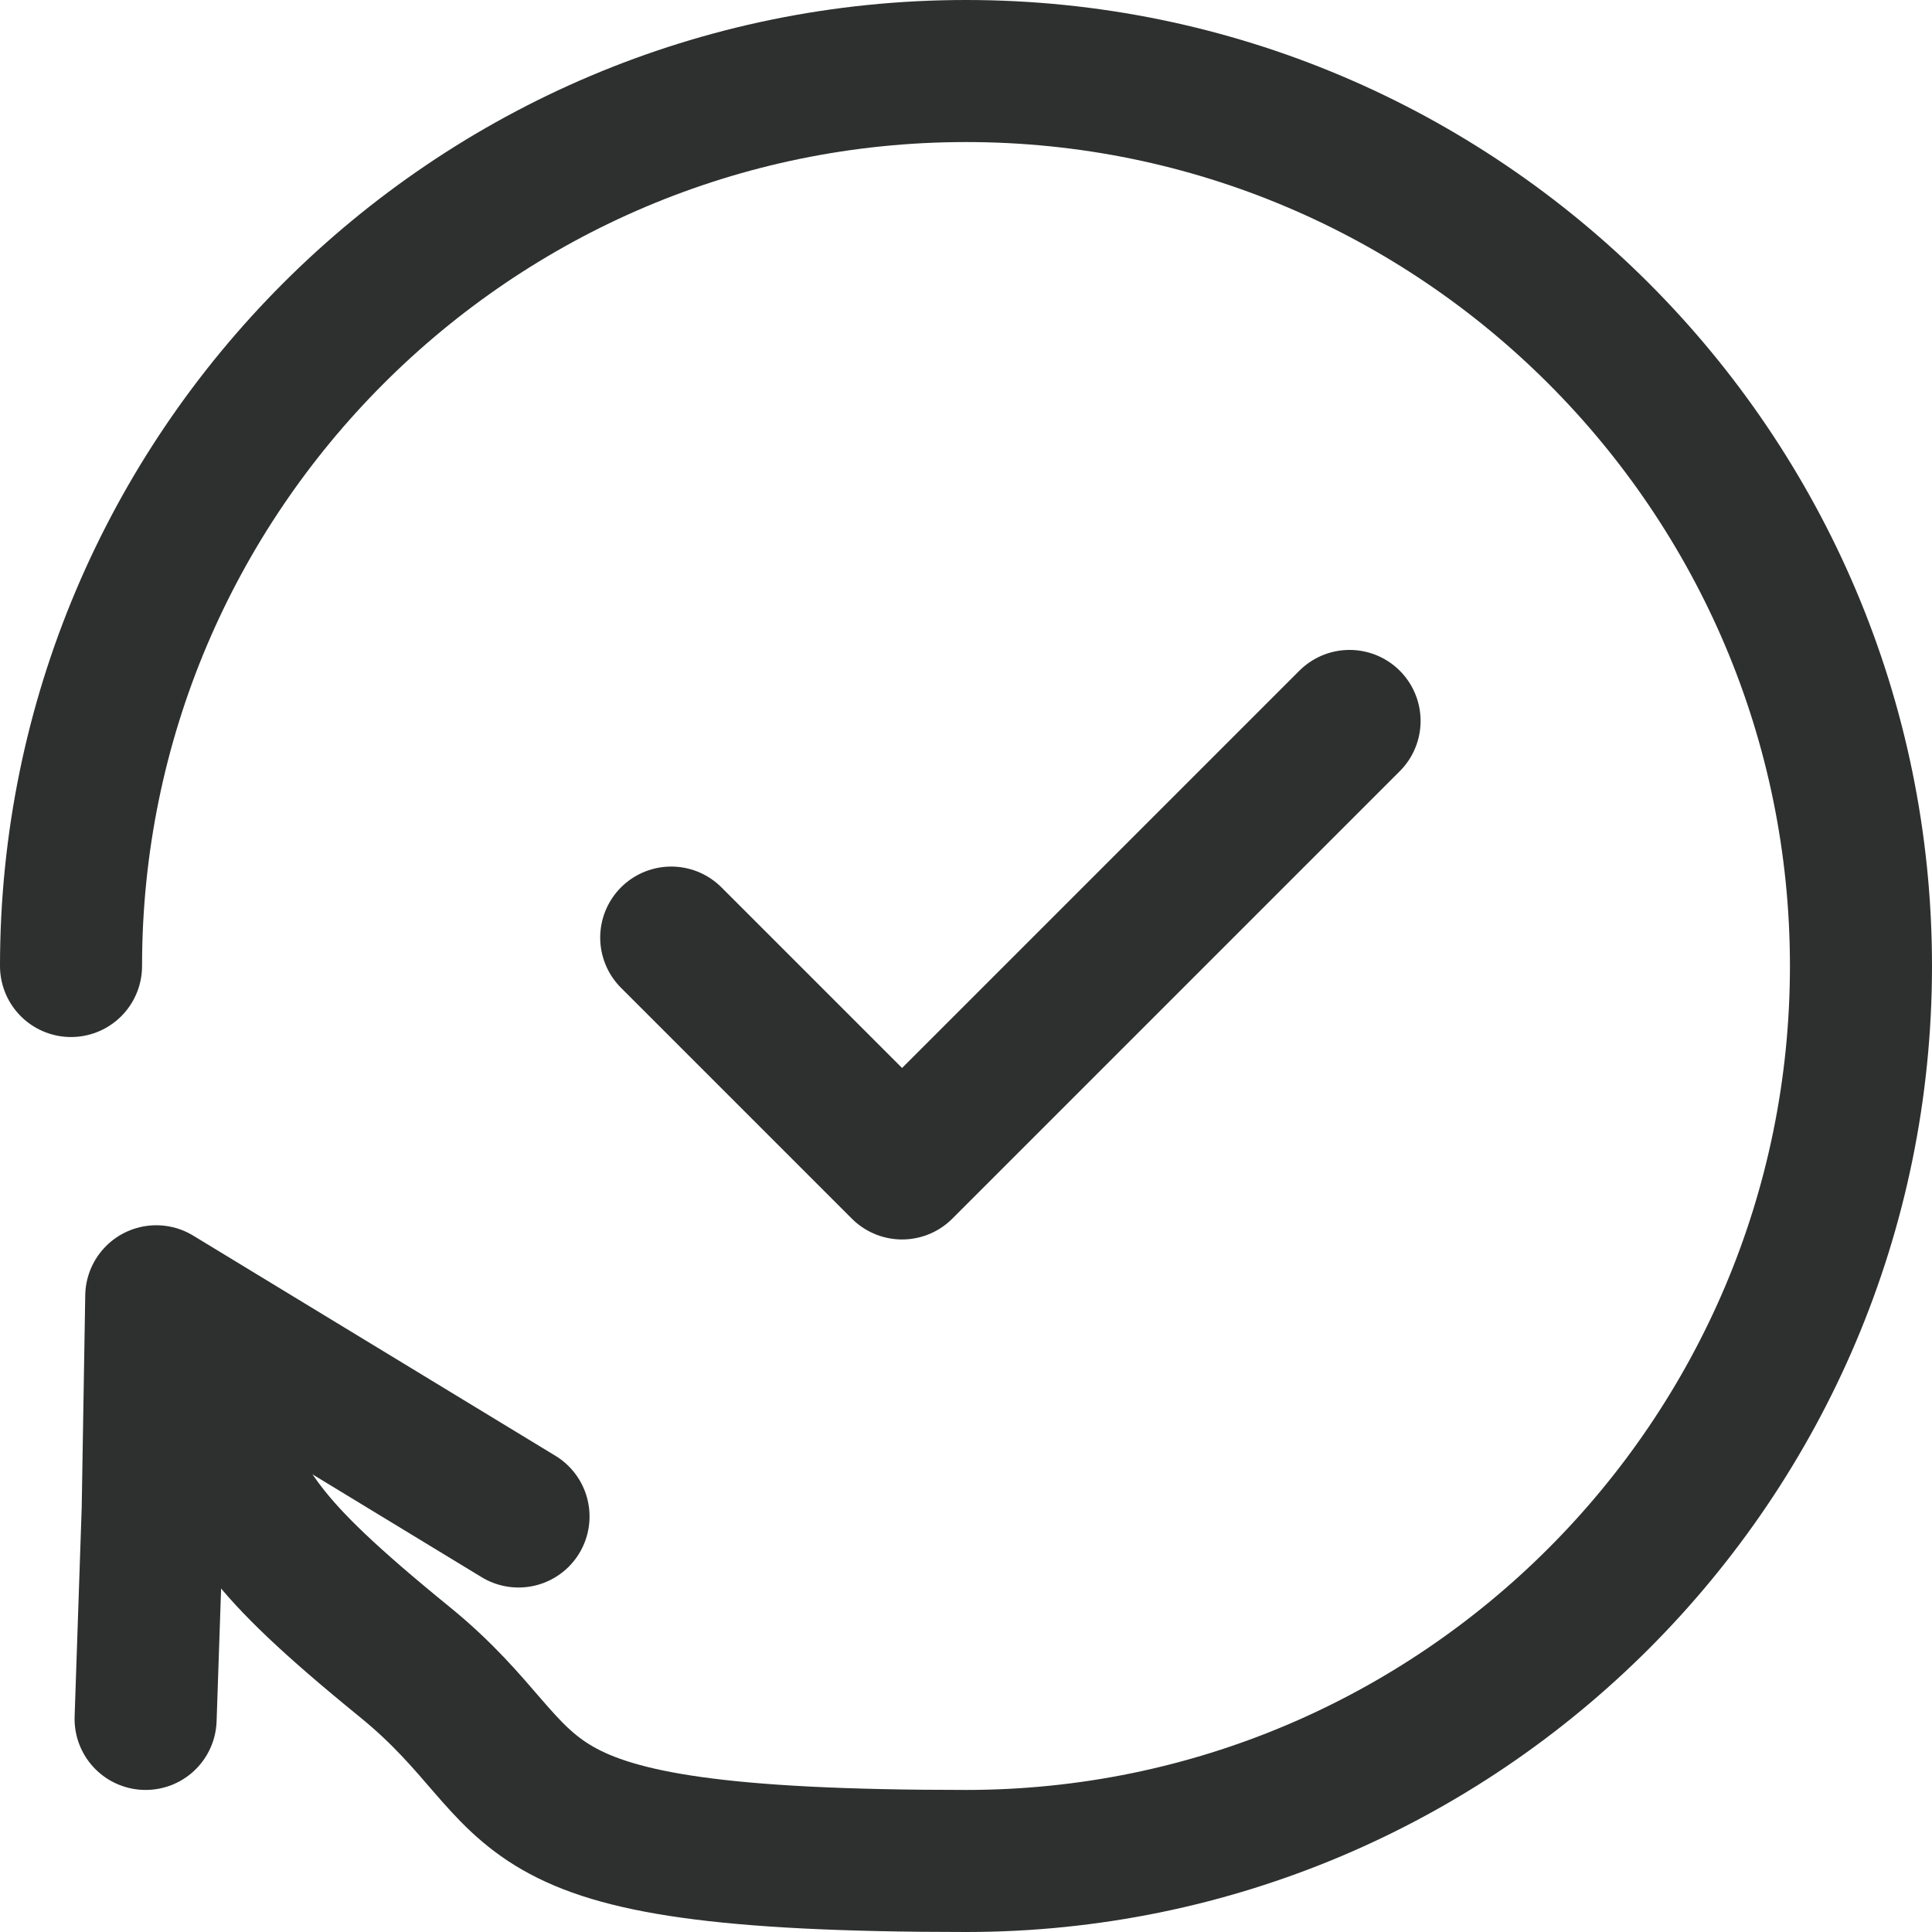
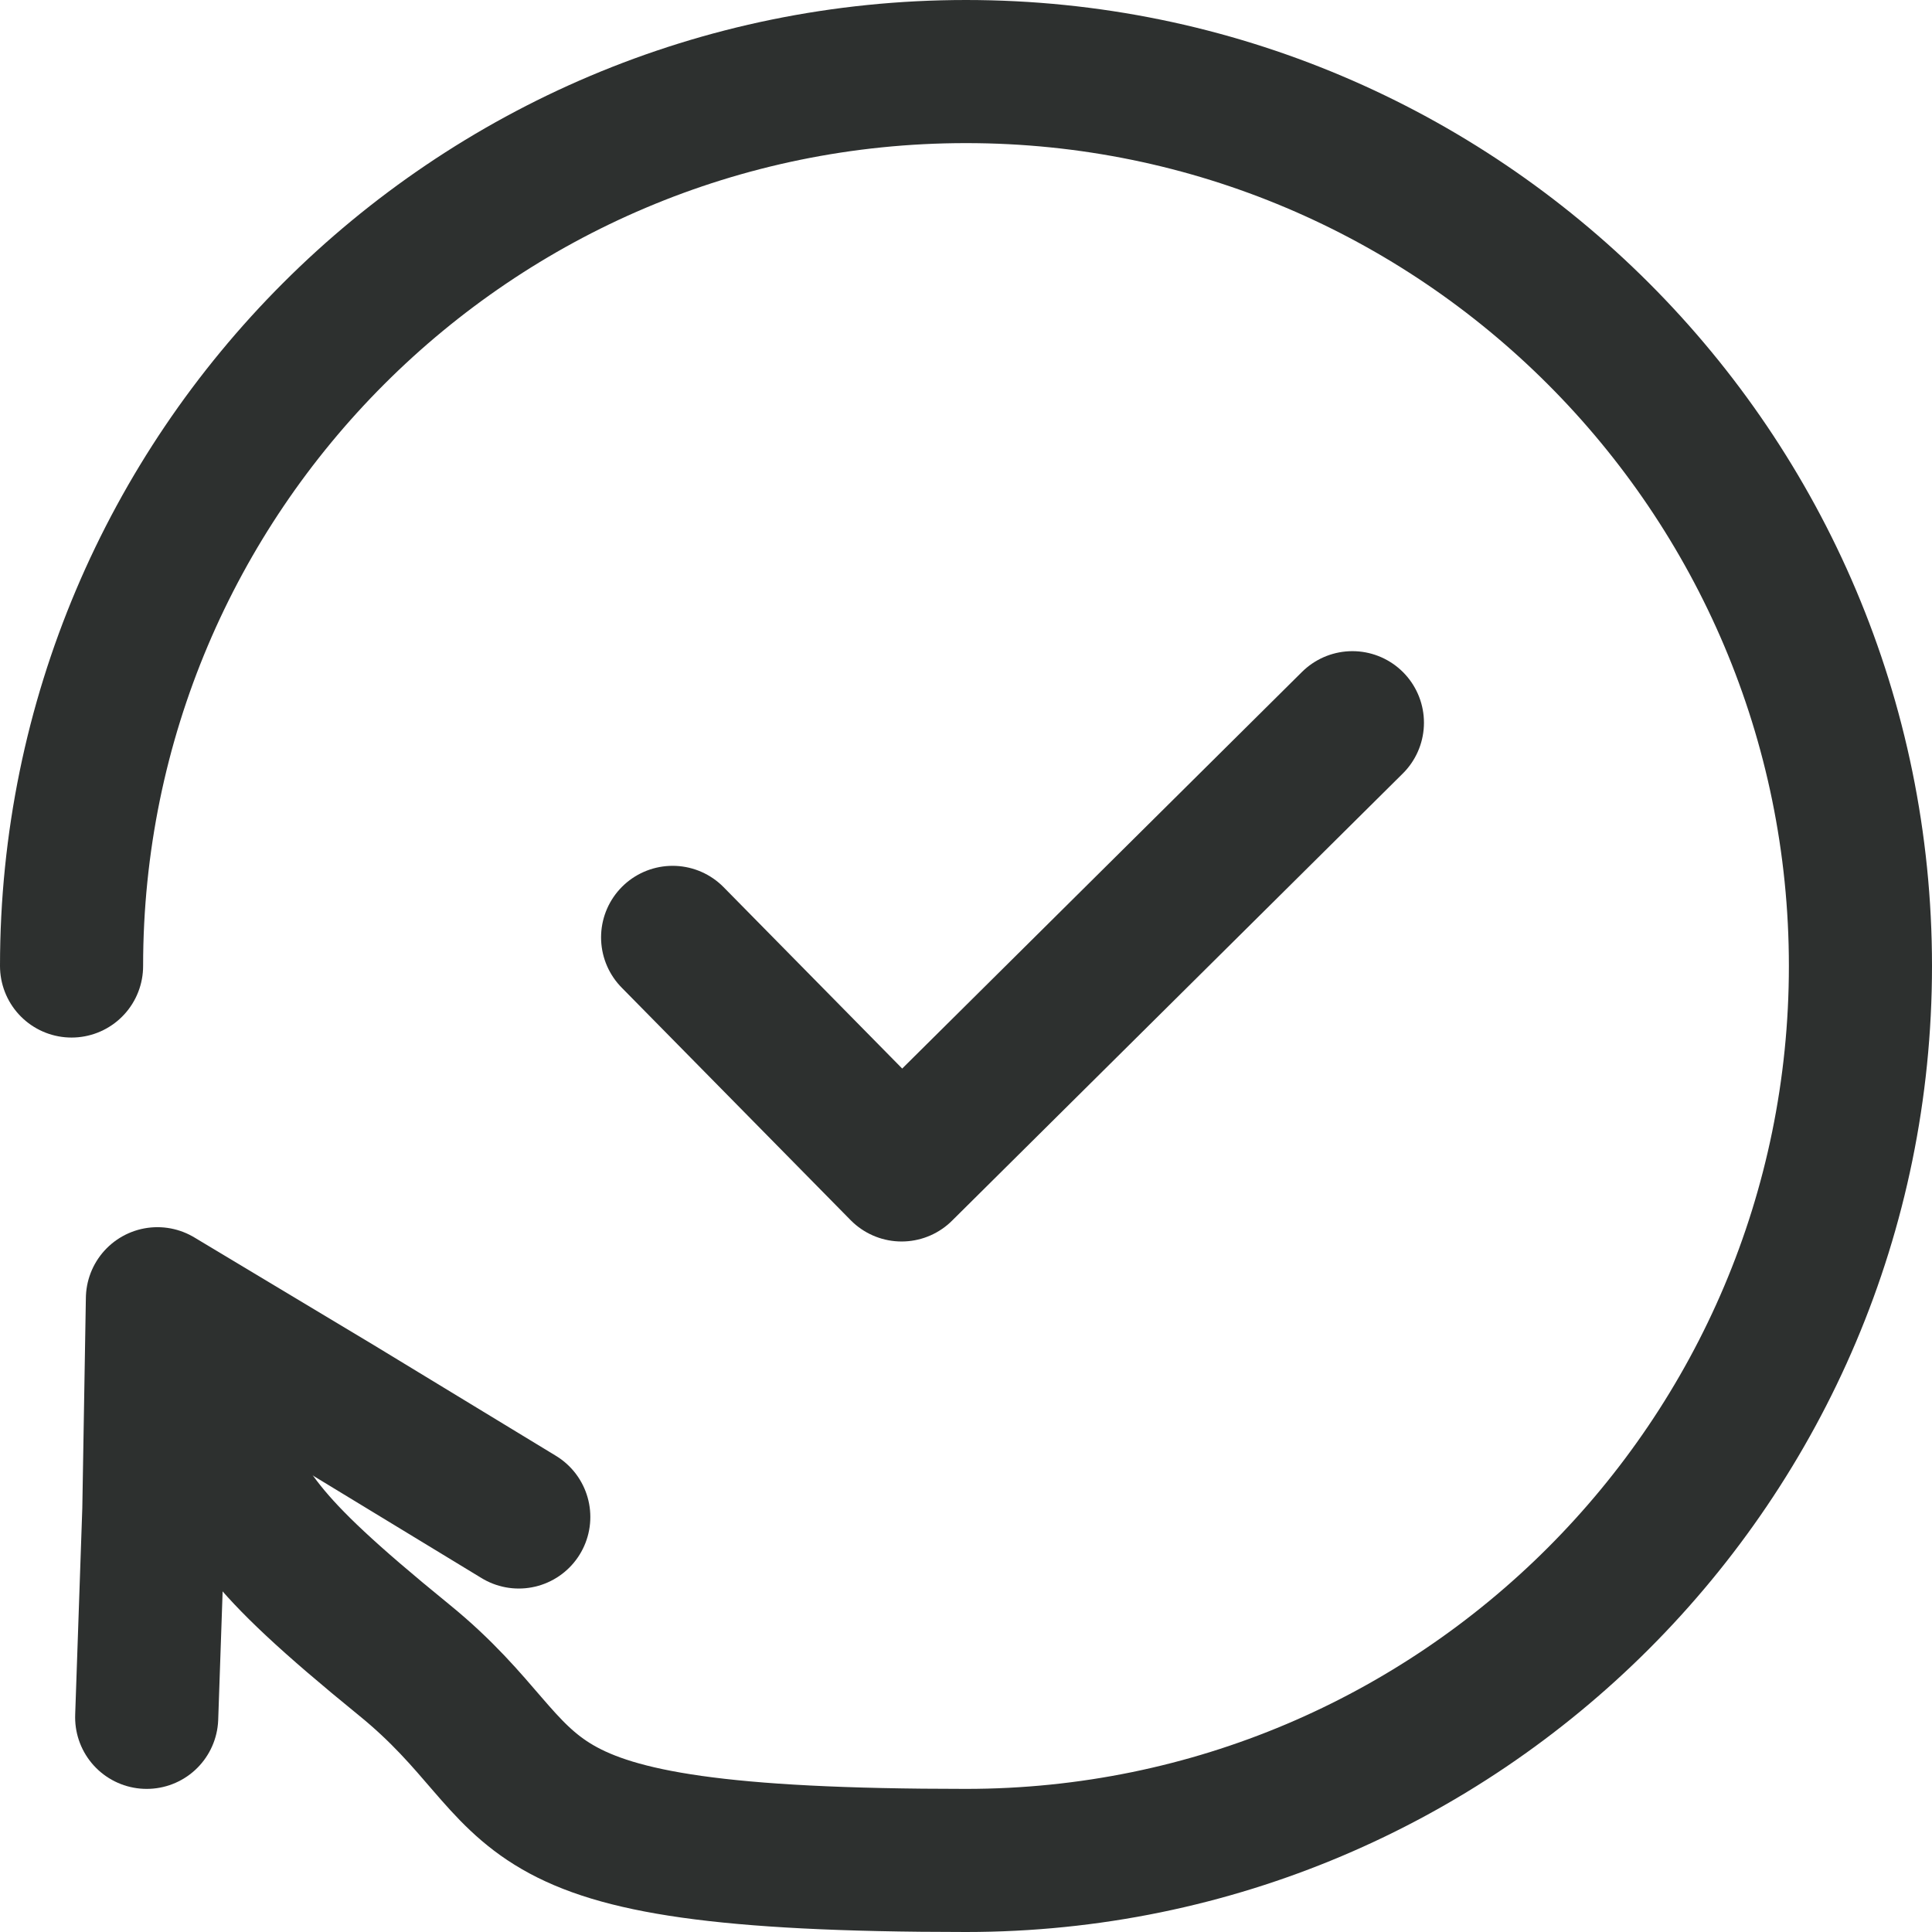
- <svg xmlns="http://www.w3.org/2000/svg" id="uuid-3ed6a7d4-13c6-4157-842c-244c73d8e15c" data-name="Layer 2" width="54.4" height="54.4" viewBox="0 0 54.4 54.4">
-   <g id="uuid-5265548a-fc60-4ab0-bbb6-b73fa1b85231" data-name="Capa 1">
-     <g>
-       <path d="M2,27.2C2,13.3,13.3,2,27.2,2s25.2,11.3,25.2,25.2-11.3,25.2-25.2,25.2-11.5-2.1-15.8-5.6-4.2-4.1-5.7-6.6" style="fill: none; stroke: #2d302f; stroke-linecap: round; stroke-miterlimit: 10; stroke-width: 4px;" />
-       <polyline points="4.1 48.4 4.3 42.5 4.4 36.5 9.5 39.6 14.6 42.7" style="fill: none; stroke: #2d302f; stroke-linecap: round; stroke-linejoin: round; stroke-width: 4px;" />
-       <polyline points="18.9 26.4 25.4 32.9 38 20.3" style="fill: none; stroke: #2d302f; stroke-linecap: round; stroke-linejoin: round; stroke-width: 4px;" />
-     </g>
-   </g>
+ <svg xmlns="http://www.w3.org/2000/svg" id="uuid-51fc335d-f1c0-41f3-a396-038bc64e76d5" data-name="Layer 1" width="54" height="54" viewBox="0 0 54 54">
+   <path d="M2,27C2,13.2,13.2,2,27,2s25,11.2,25,25-11.2,25-25,25-11.4-2.1-15.7-5.6-4.2-4-5.7-6.5" style="fill: none; stroke: #2d302f; stroke-linecap: round; stroke-miterlimit: 10; stroke-width: 4px;" />
+   <polyline points="4.1 48 4.3 42.2 4.4 36.3 9.4 39.3 14.5 42.4" style="fill: none; stroke: #2d302f; stroke-linecap: round; stroke-linejoin: round; stroke-width: 4px;" />
+   <polyline points="18.8 26.2 25.2 32.7 37.8 20.2" style="fill: none; stroke: #2d302f; stroke-linecap: round; stroke-linejoin: round; stroke-width: 4px;" />
</svg>
